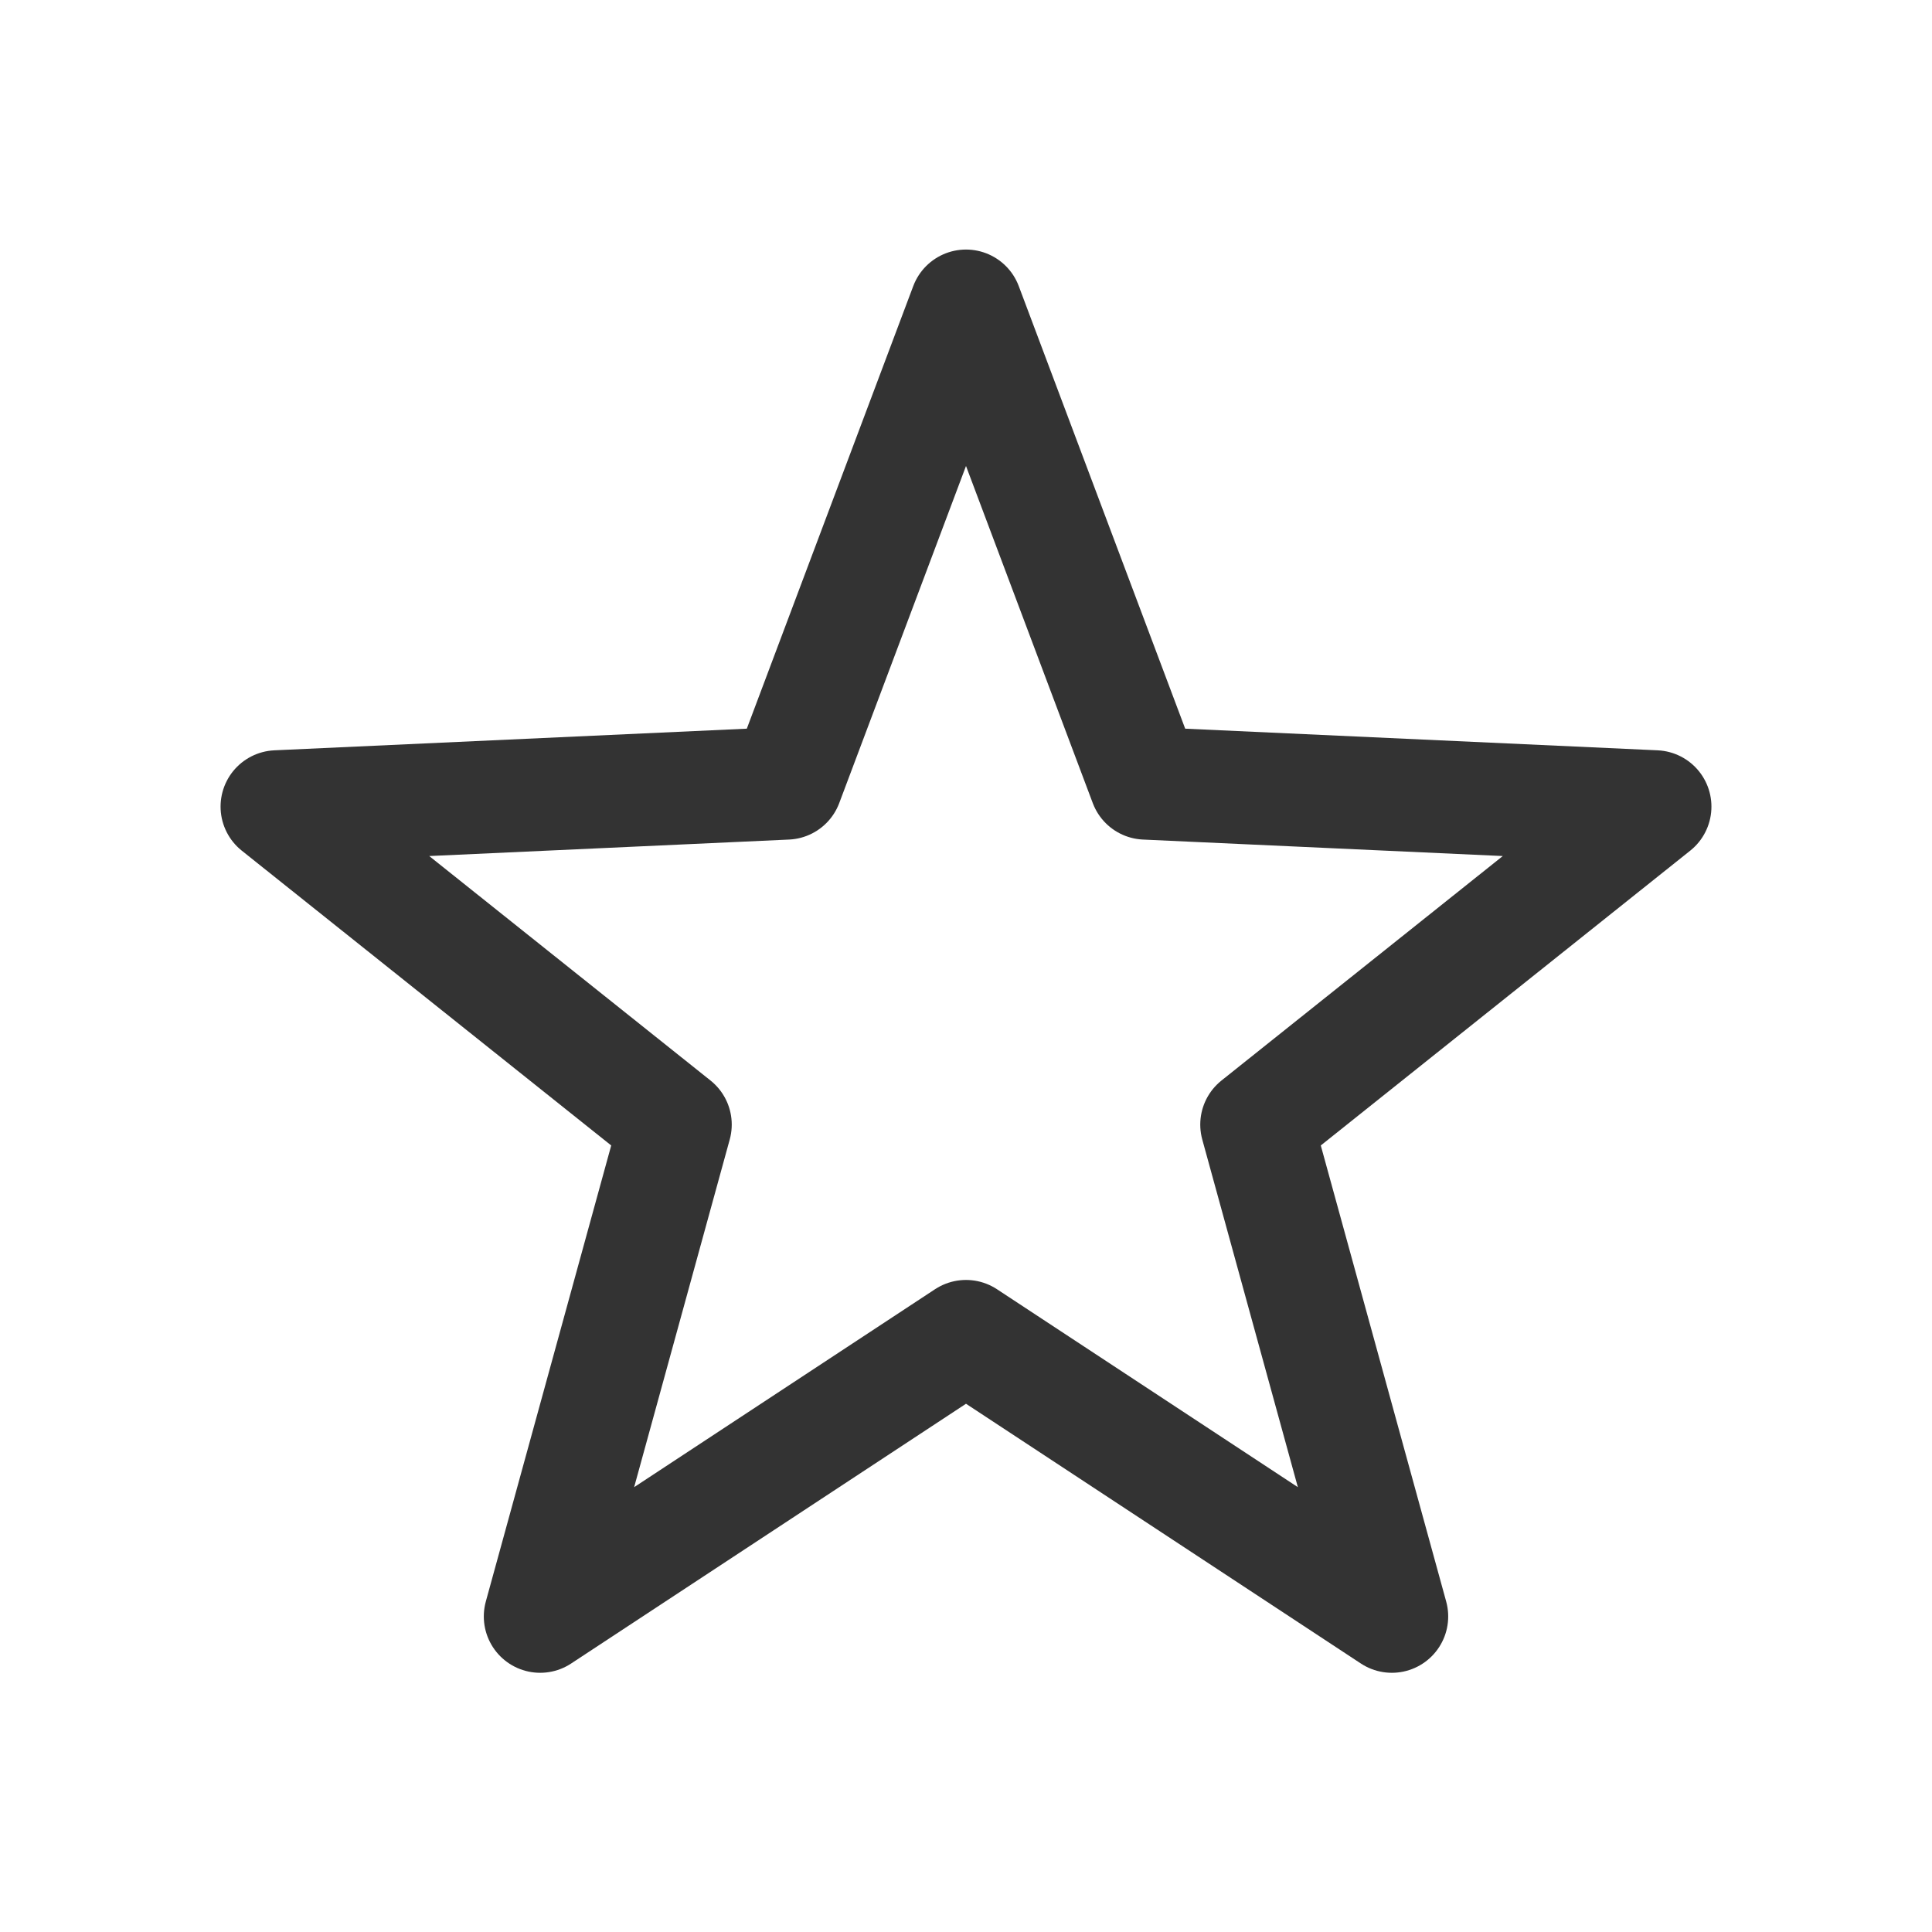
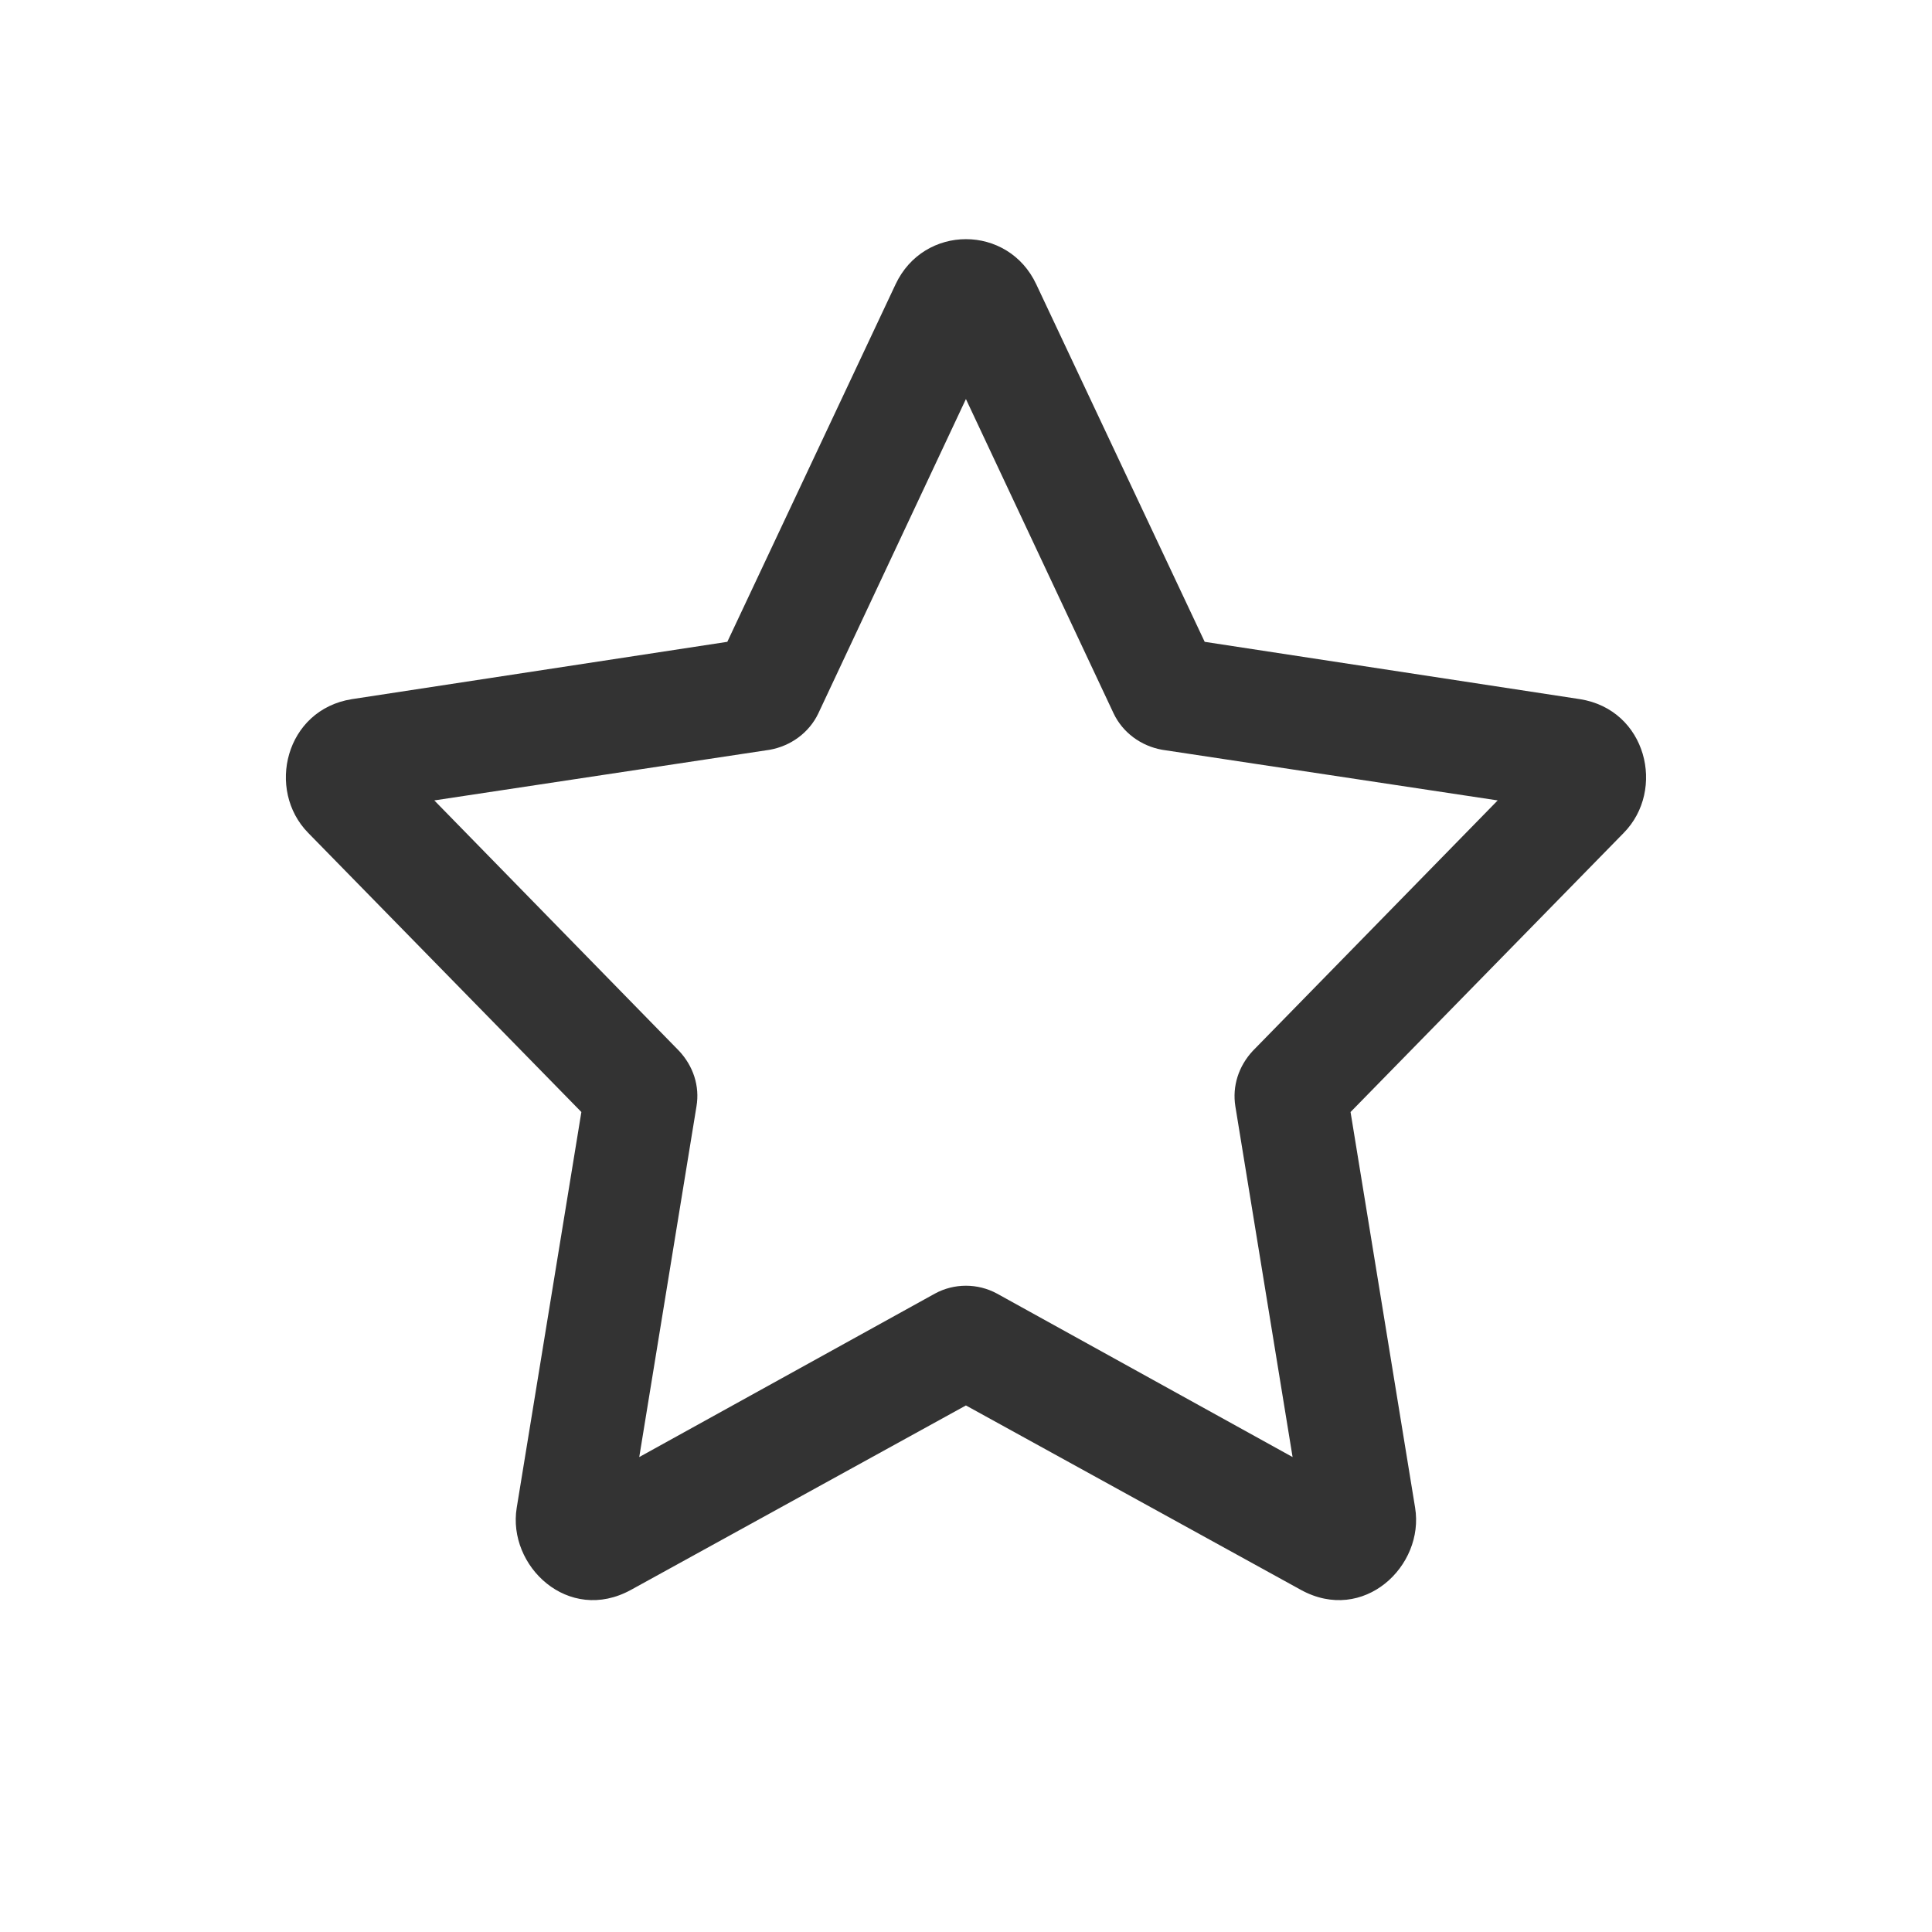
- <svg xmlns="http://www.w3.org/2000/svg" width="24" height="24" viewBox="0 0 24 24" fill="none">
-   <path d="M12.00 3.80 L14.23 9.73 L20.56 10.02 L15.61 13.97 L17.29 20.08 L12.00 16.60 L6.71 20.08 L8.39 13.97 L3.44 10.02 L9.77 9.73 Z" stroke="#333333" stroke-width="1.4" stroke-linejoin="round" />
+ <svg xmlns="http://www.w3.org/2000/svg" width="24" height="24" viewBox="0 0 24 24">
+   <path id="Icon" d="M11.125 3.532C11.476 2.784 12.523 2.784 12.873 3.532L14.965 7.973L19.626 8.685C20.455 8.816 20.696 9.813 20.17 10.347L16.777 13.814L17.579 18.729C17.698 19.453 16.938 20.177 16.16 19.75L11.999 17.459L7.838 19.75C7.06 20.177 6.3 19.453 6.419 18.729L7.222 13.814L3.829 10.347C3.304 9.813 3.544 8.816 4.372 8.685L9.035 7.973ZM11.999 4.957 10.165 8.863C10.052 9.1 9.825 9.267 9.562 9.314L5.395 9.943L8.435 13.054C8.613 13.244 8.694 13.493 8.652 13.743L7.941 18.1L11.613 16.07C11.853 15.939 12.145 15.939 12.386 16.07L16.057 18.1L15.346 13.743C15.306 13.493 15.386 13.244 15.563 13.054L18.605 9.943L14.437 9.314C14.173 9.267 13.947 9.1 13.834 8.863Z" fill="#333333" fill-rule="nonzero" />
</svg>
